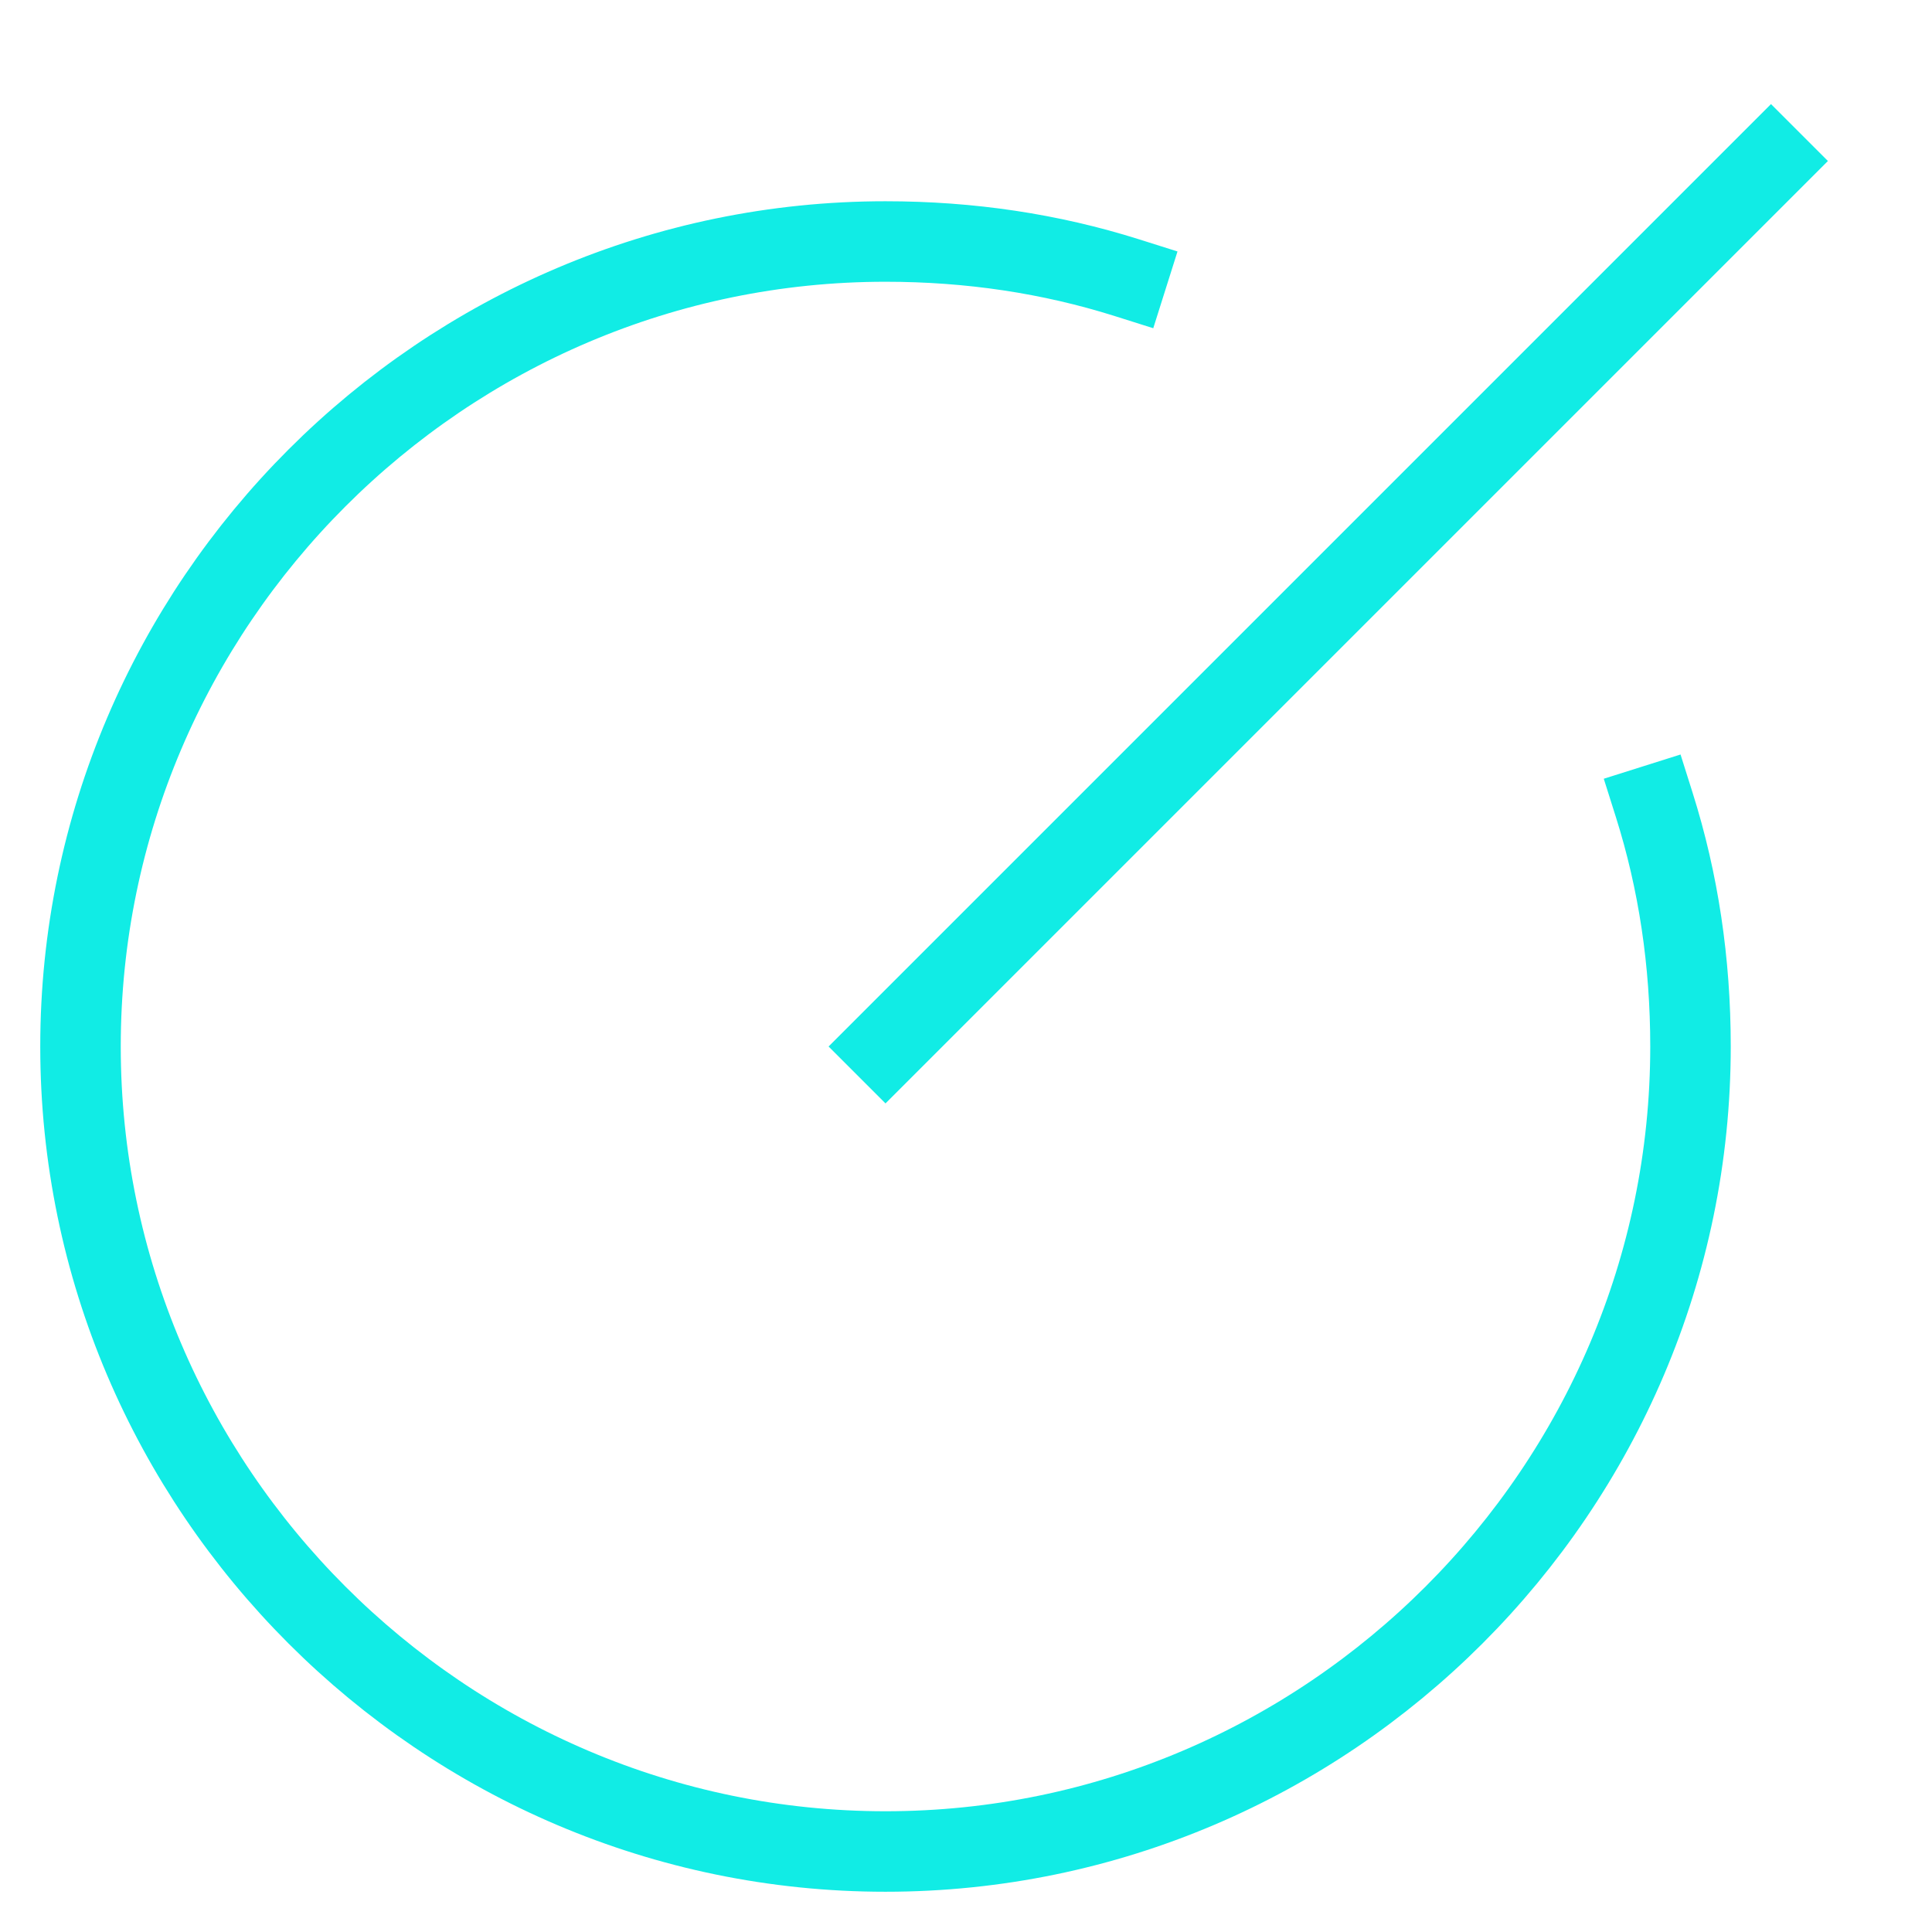
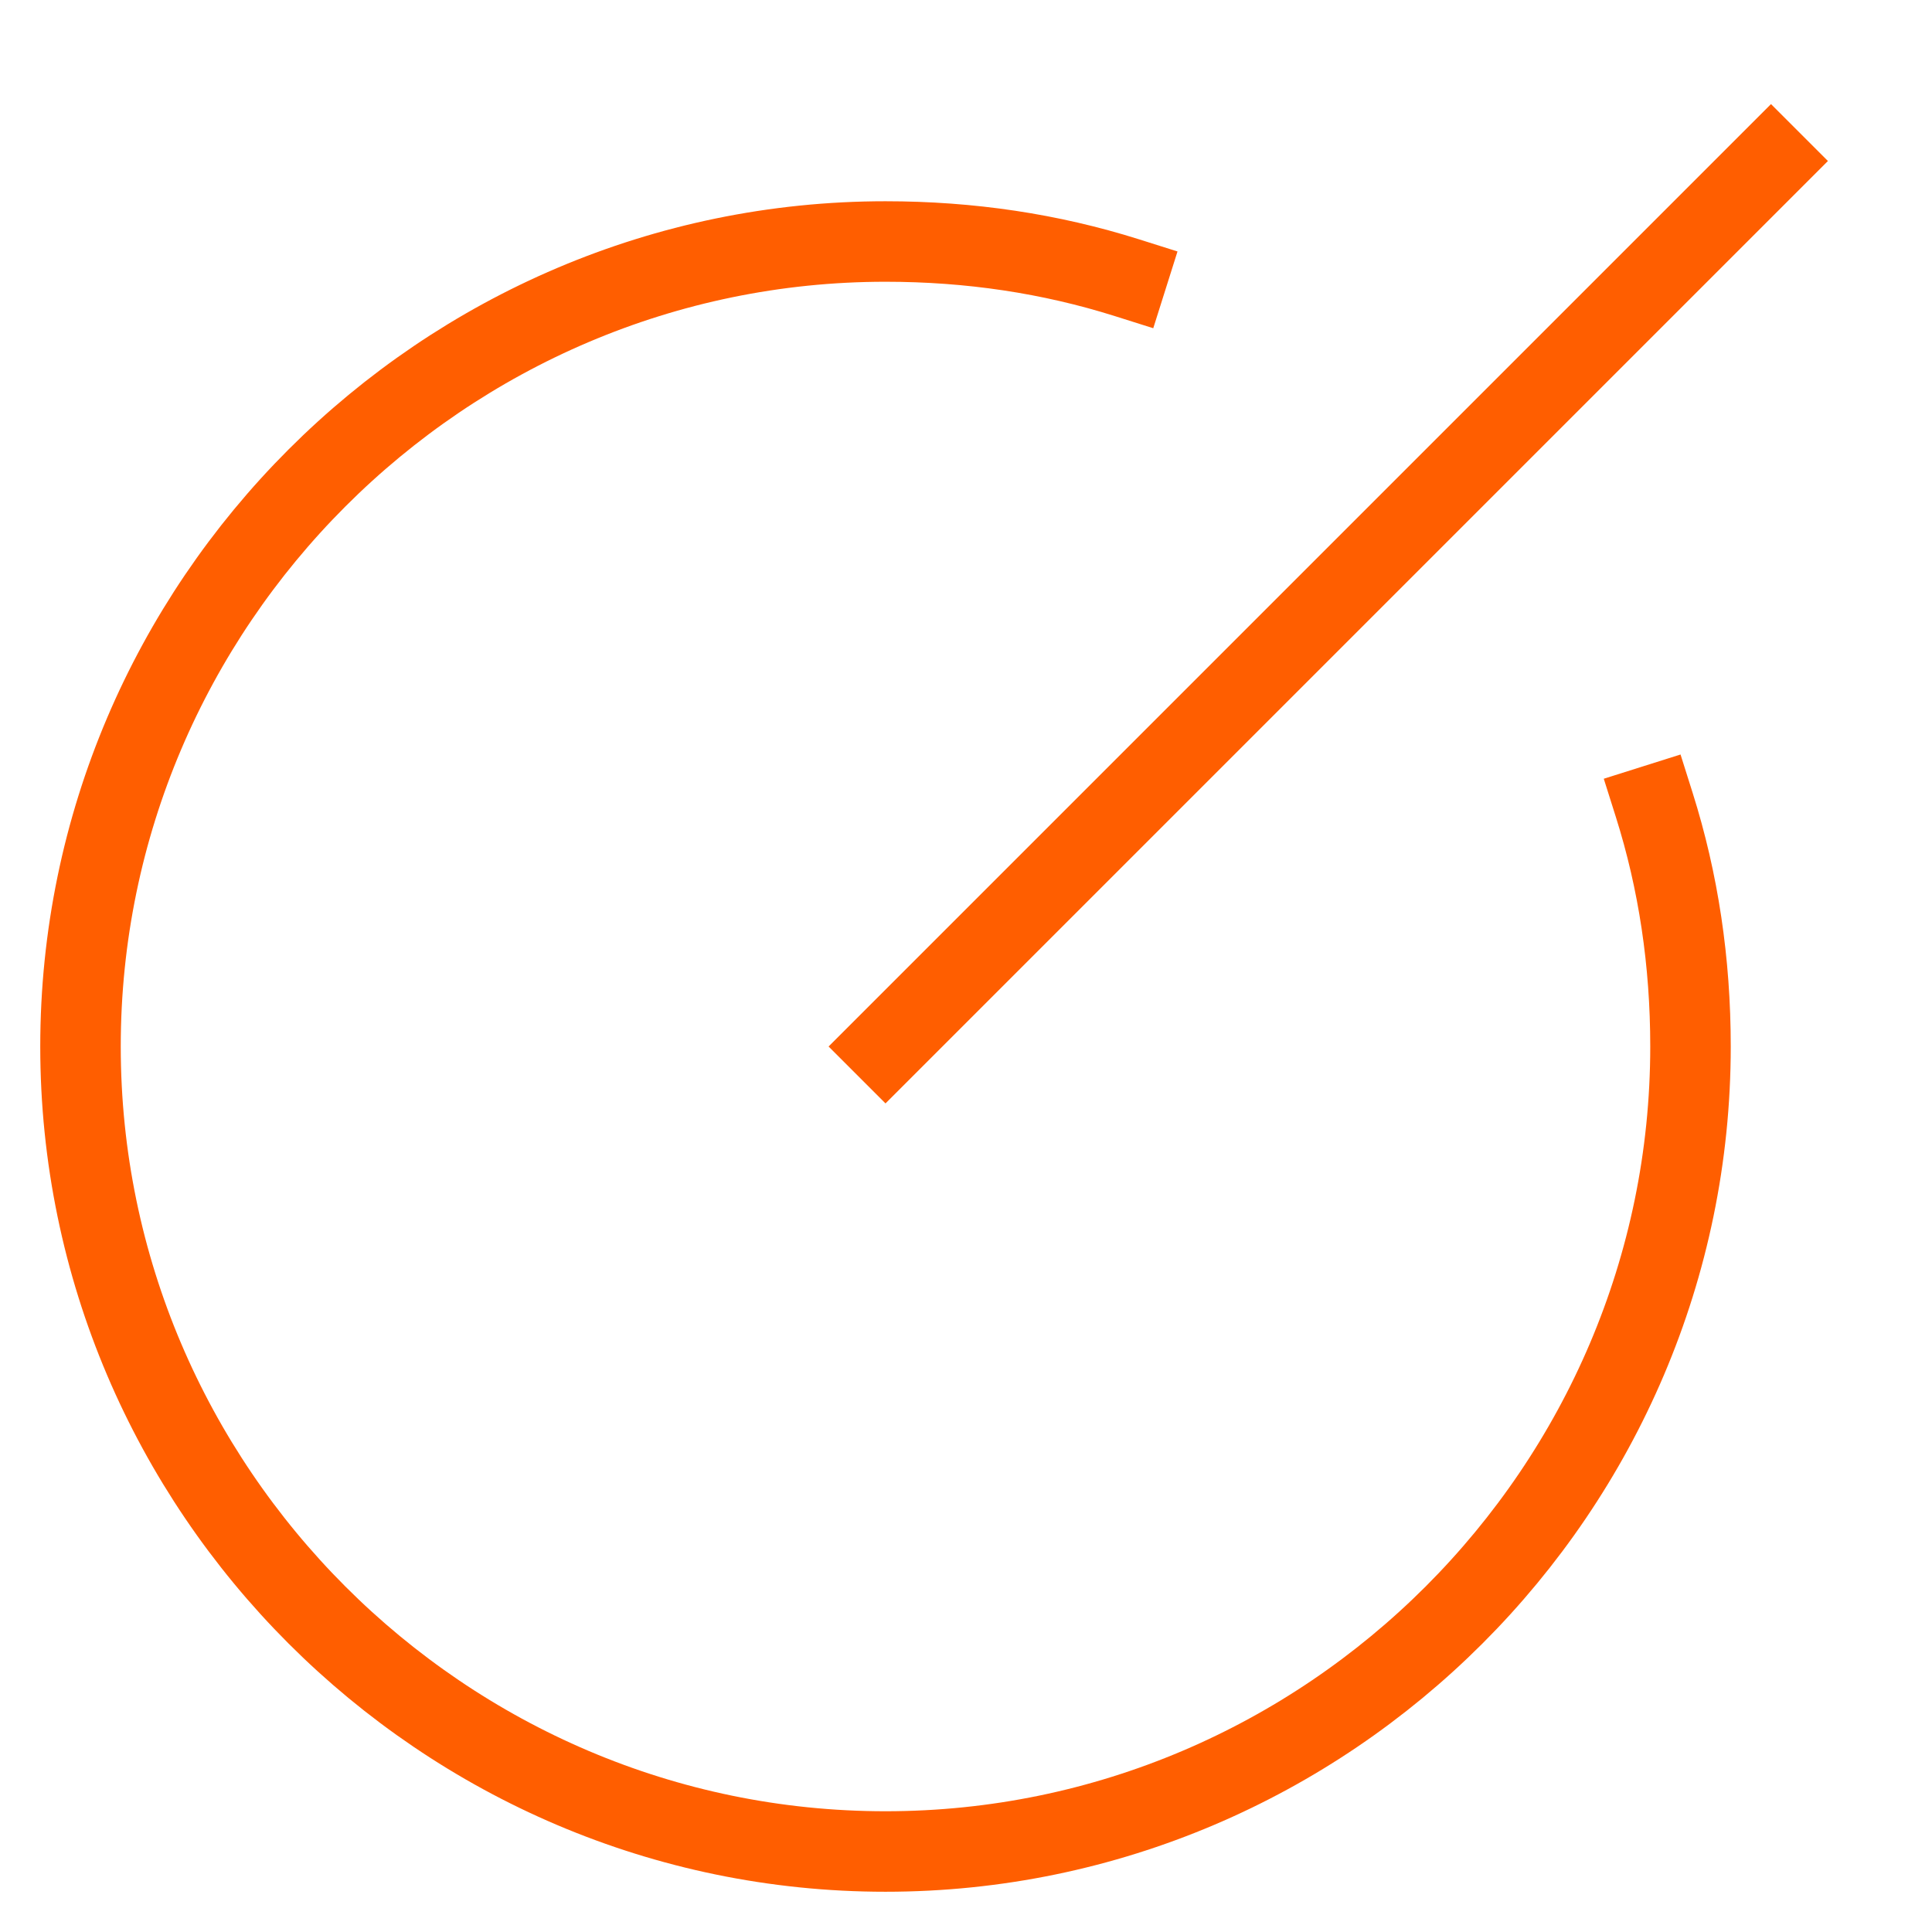
<svg xmlns="http://www.w3.org/2000/svg" version="1.1" x="0px" y="0px" viewBox="0 0 48 48" xml:space="preserve" width="48" height="48">
  <g class="nc-icon-wrapper">
-     <path data-color="color-2" fill="none" stroke="#11ece5" stroke-width="2" stroke-linecap="square" stroke-miterlimit="10" d="M41.1,20 c0.6,1.9,0.9,3.9,0.9,6c0,11-9,20-20,20S2,37,2,26S11,6,22,6c2.1,0,4.1,0.3,6,0.9" stroke-linejoin="miter" />
-     <line fill="none" stroke="#11ece5" stroke-width="2" stroke-linecap="square" stroke-miterlimit="10" x1="44" y1="4" x2="22" y2="26" stroke-linejoin="miter" />
+     <path data-color="color-2" fill="none" stroke="#ff5e00" stroke-width="2" stroke-linecap="square" stroke-miterlimit="10" d="M41.1,20 c0.6,1.9,0.9,3.9,0.9,6c0,11-9,20-20,20S2,37,2,26S11,6,22,6c2.1,0,4.1,0.3,6,0.9" stroke-linejoin="miter" />
+     <line fill="none" stroke="#ff5e00" stroke-width="2" stroke-linecap="square" stroke-miterlimit="10" x1="44" y1="4" x2="22" y2="26" stroke-linejoin="miter" />
  </g>
</svg>
